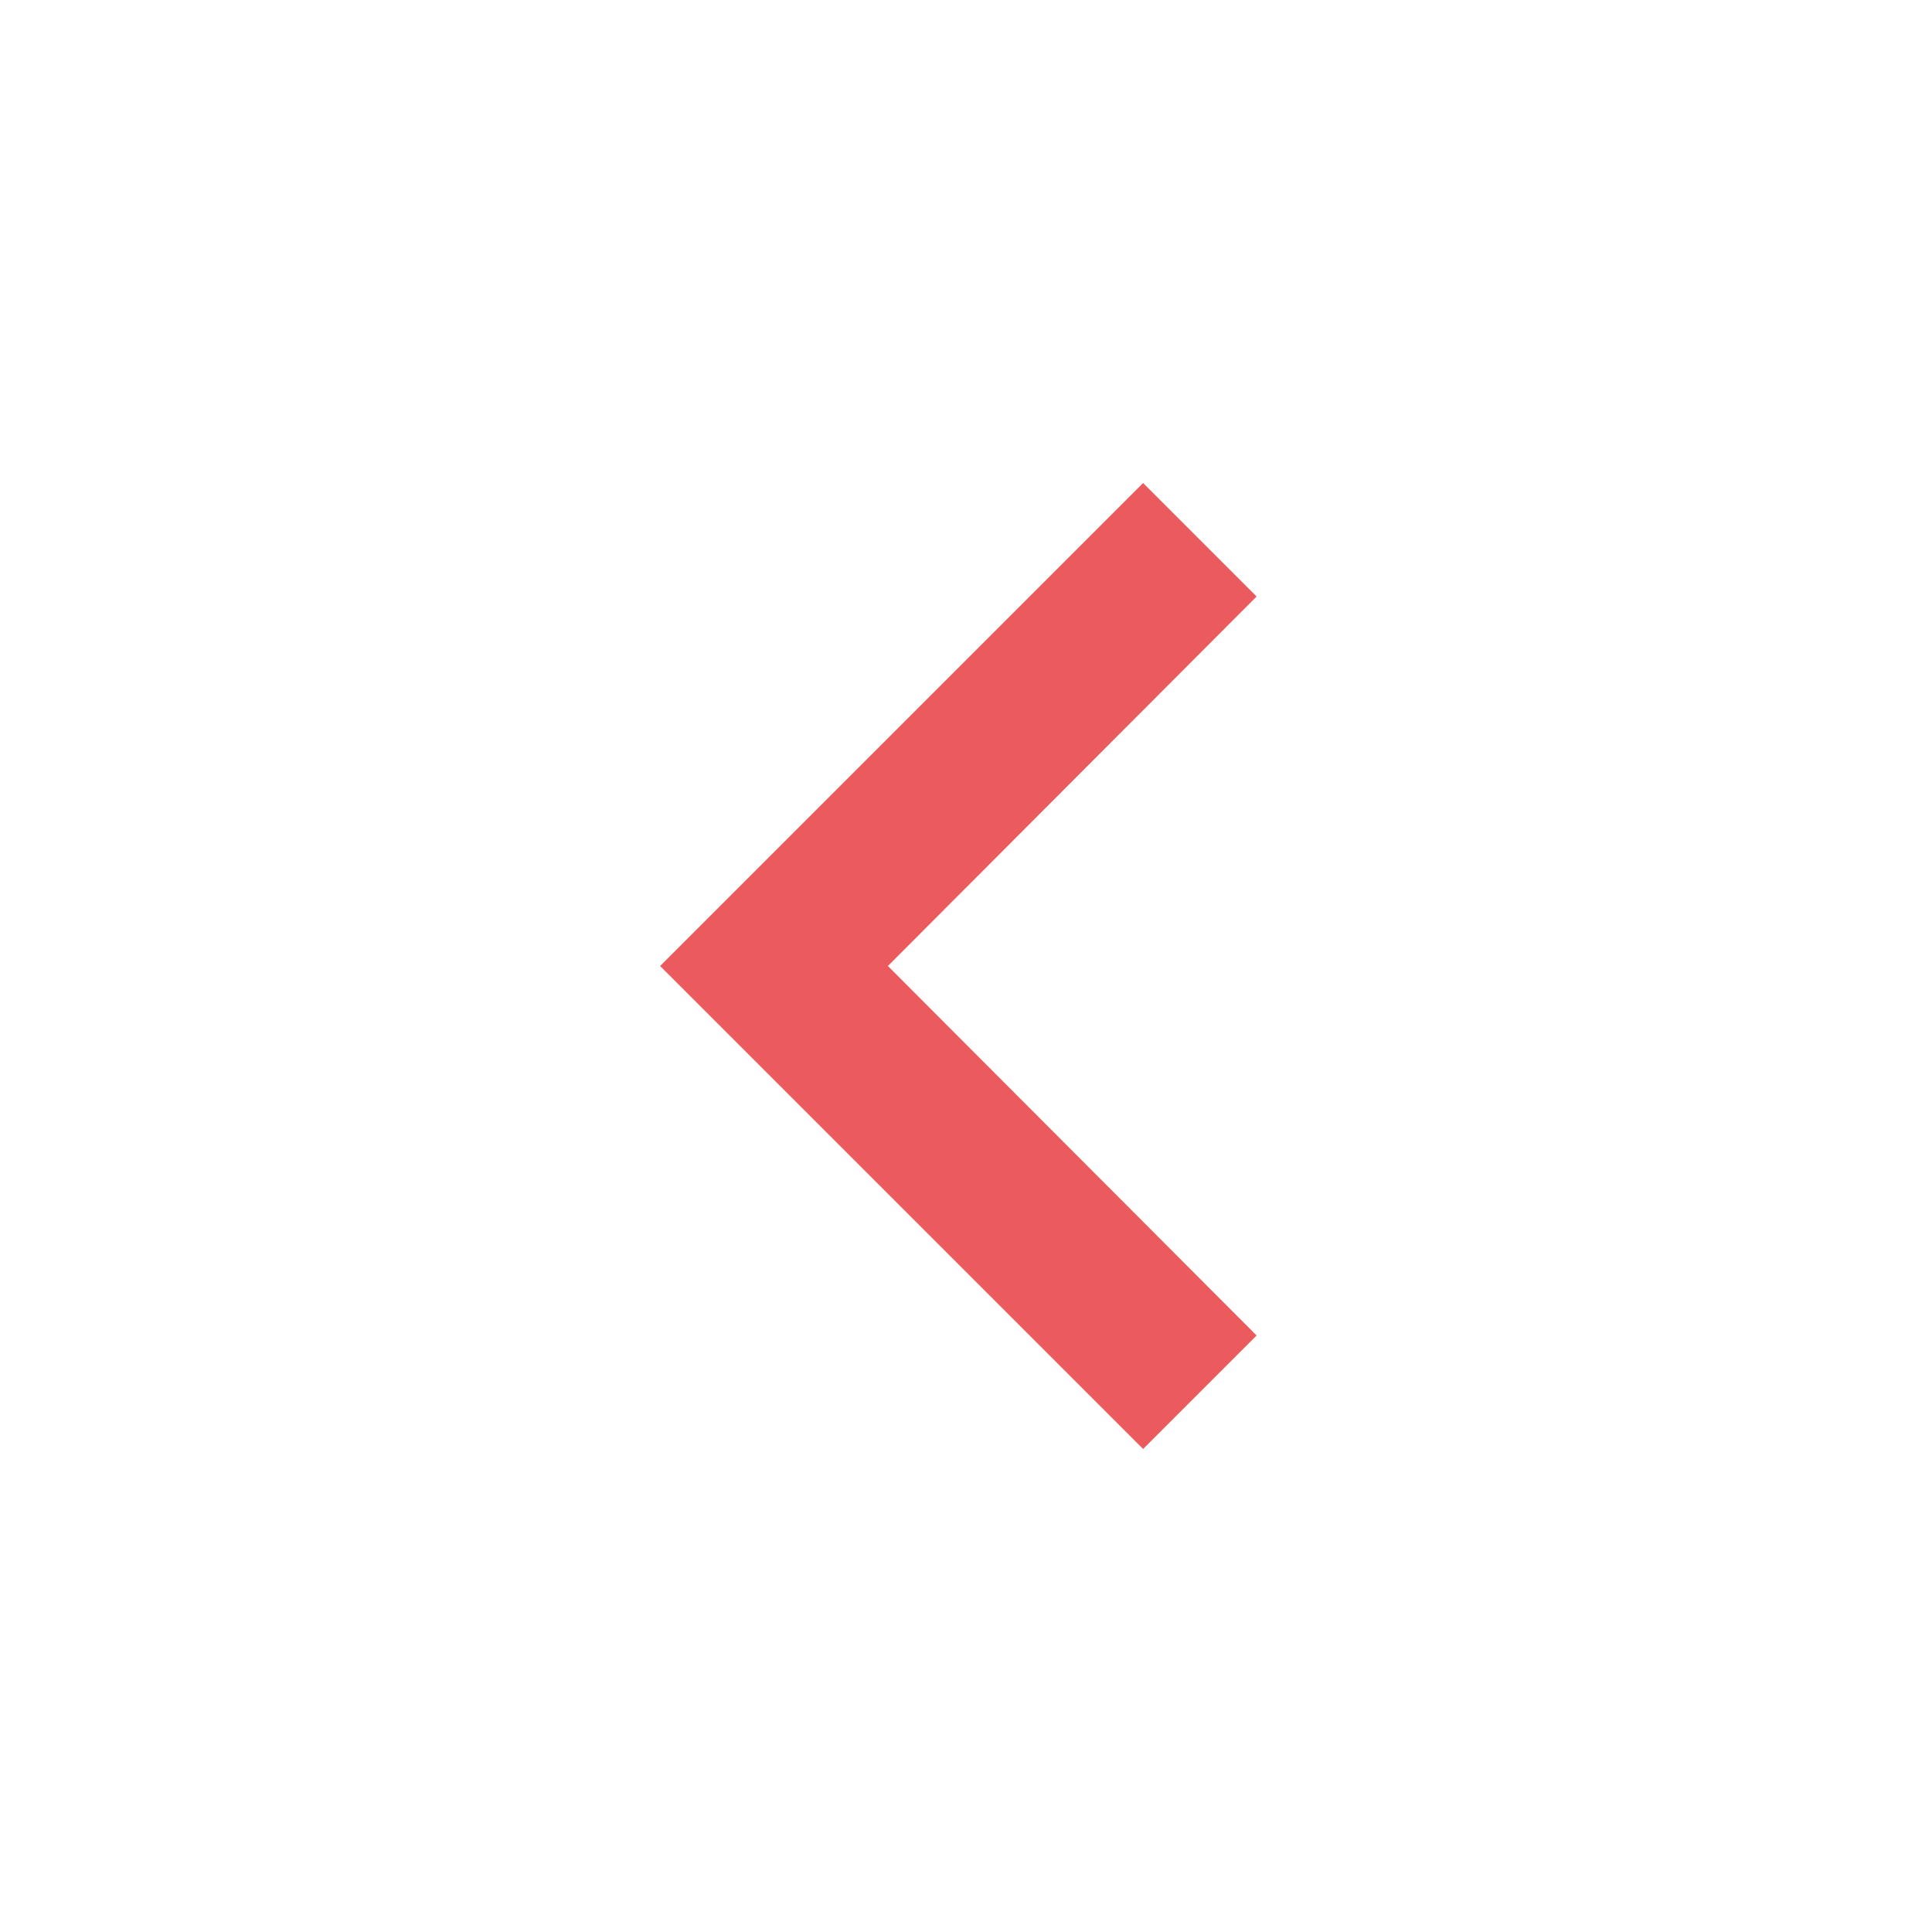
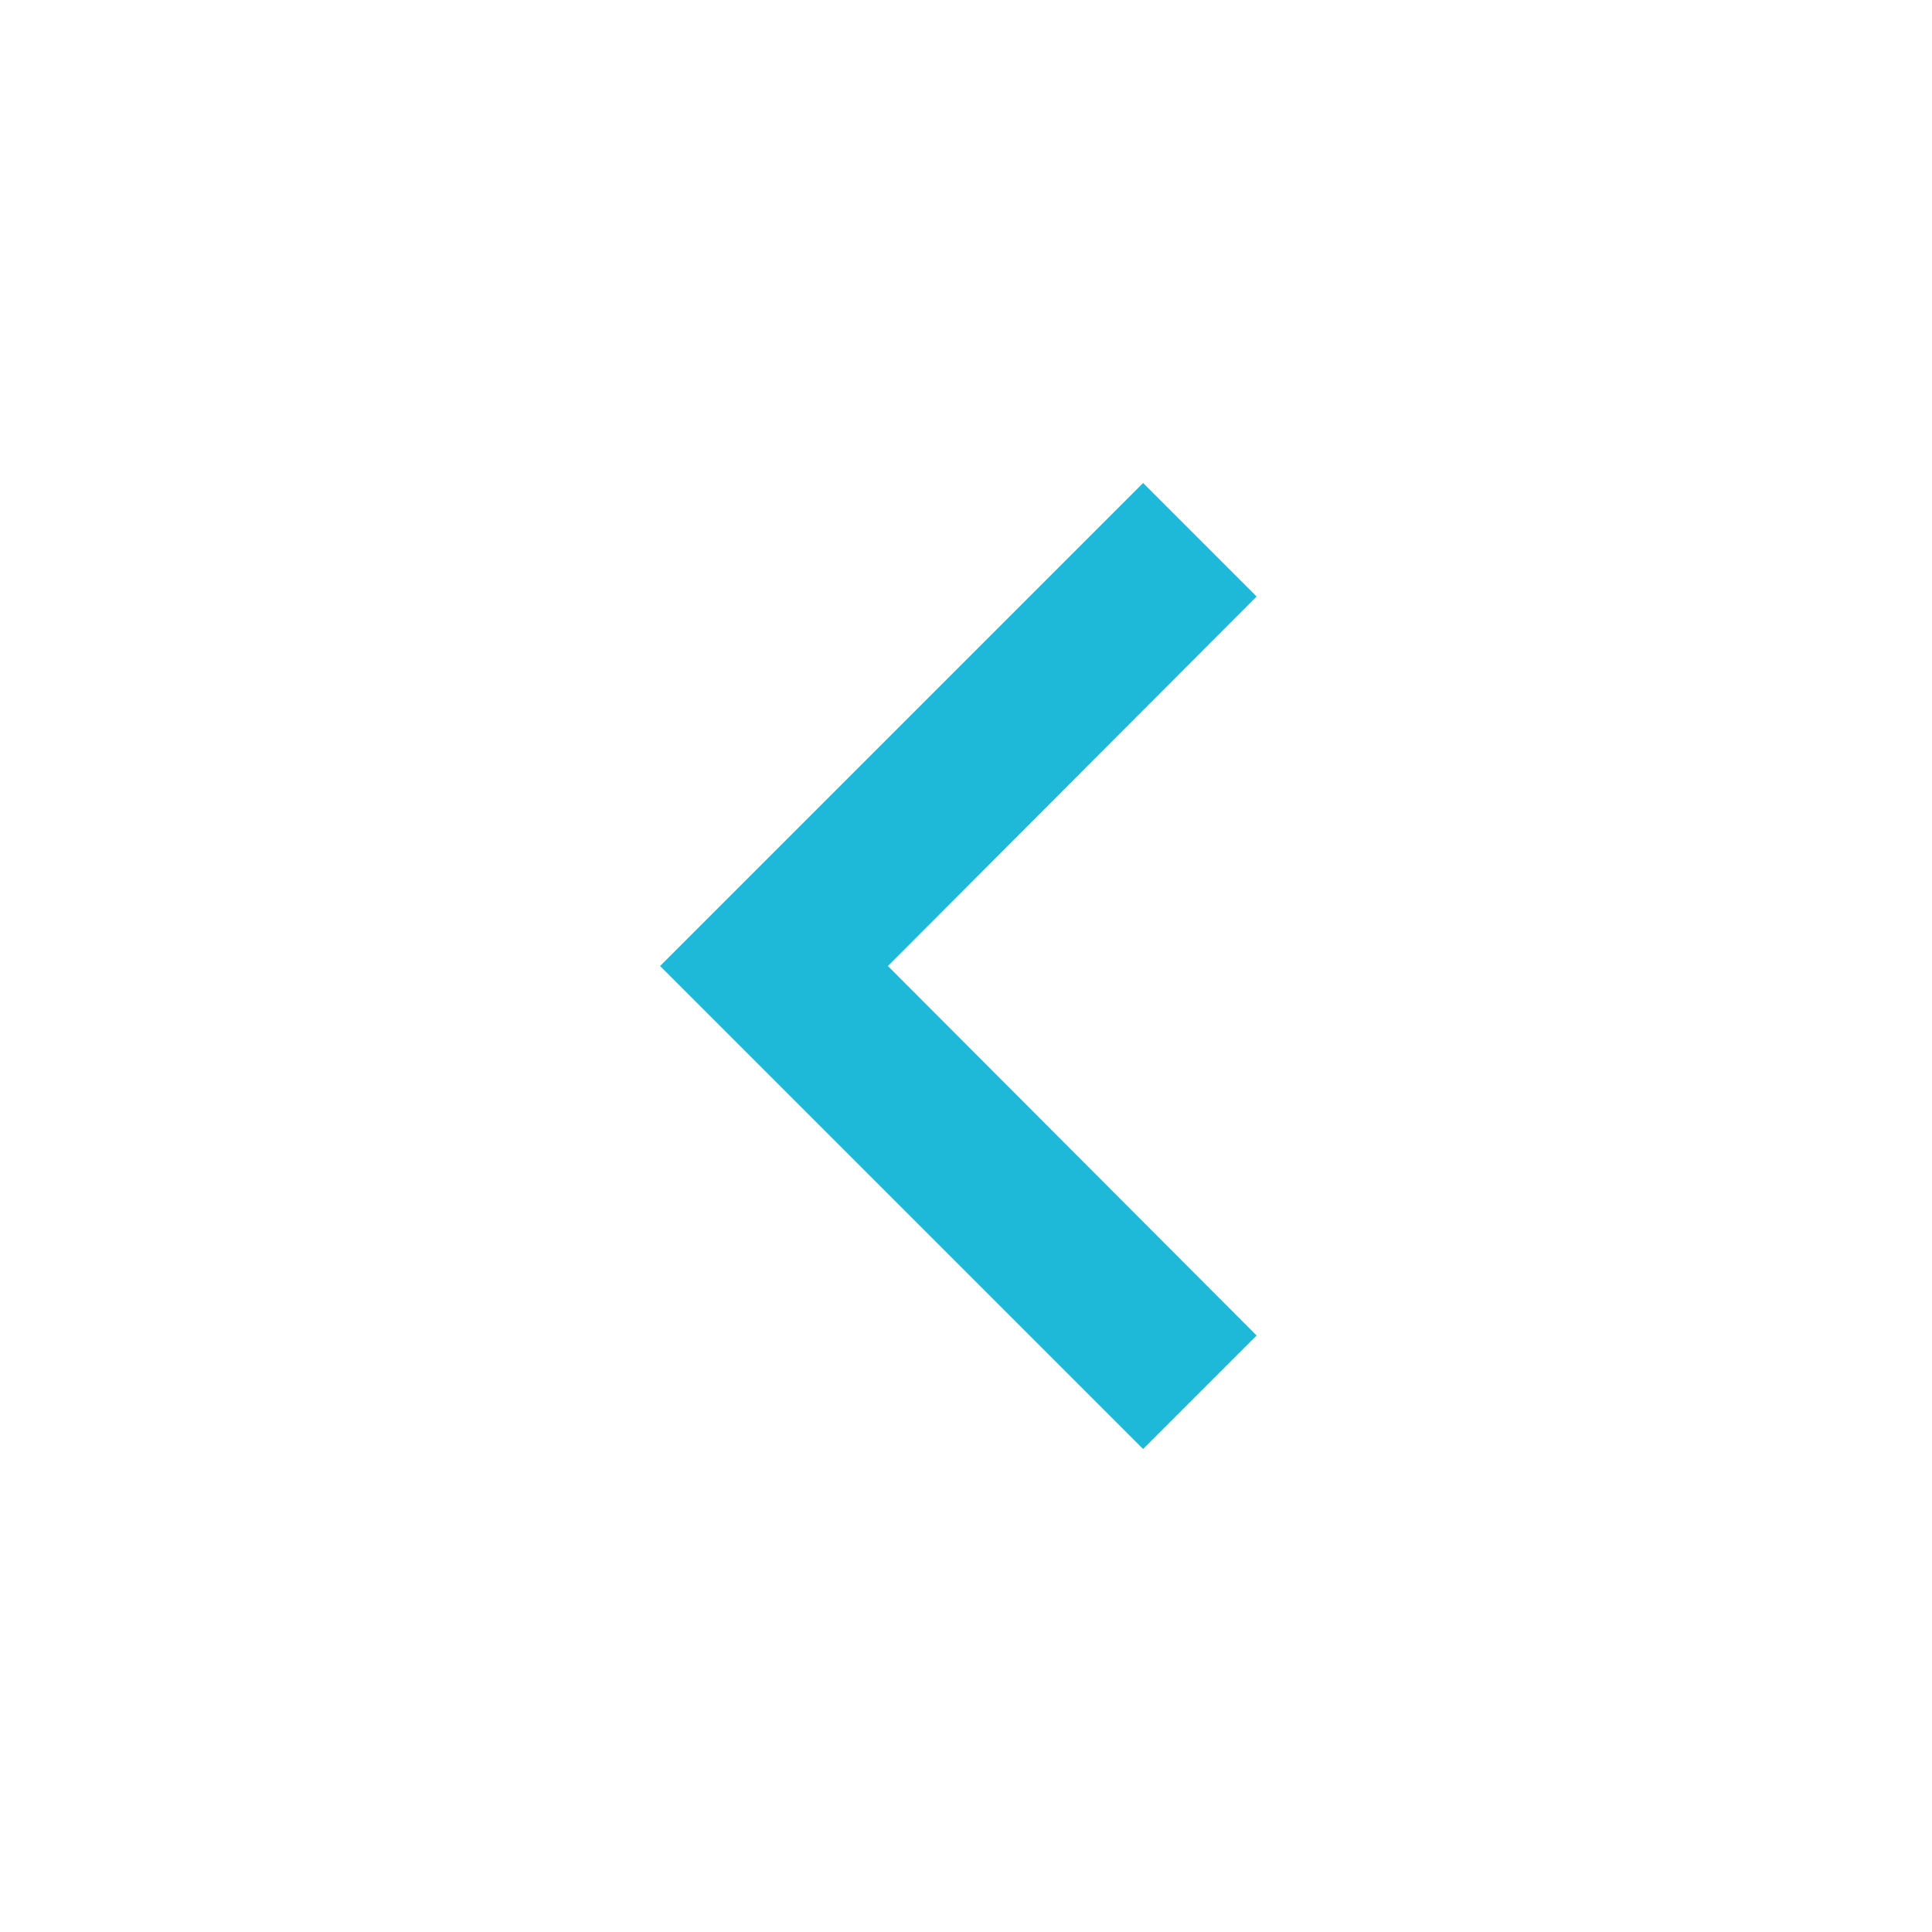
- <svg xmlns="http://www.w3.org/2000/svg" height="24px" viewBox="0 0 24 24" width="24px" fill="#EB5B5E">
+ <svg xmlns="http://www.w3.org/2000/svg" height="24px" viewBox="0 0 24 24" width="24px" fill="#1EB8D8">
  <path d="M0 0h24v24H0V0z" fill="none" />
  <path d="M15.61 7.41L14.2 6l-6 6 6 6 1.41-1.41L11.03 12l4.58-4.59z" />
</svg>
